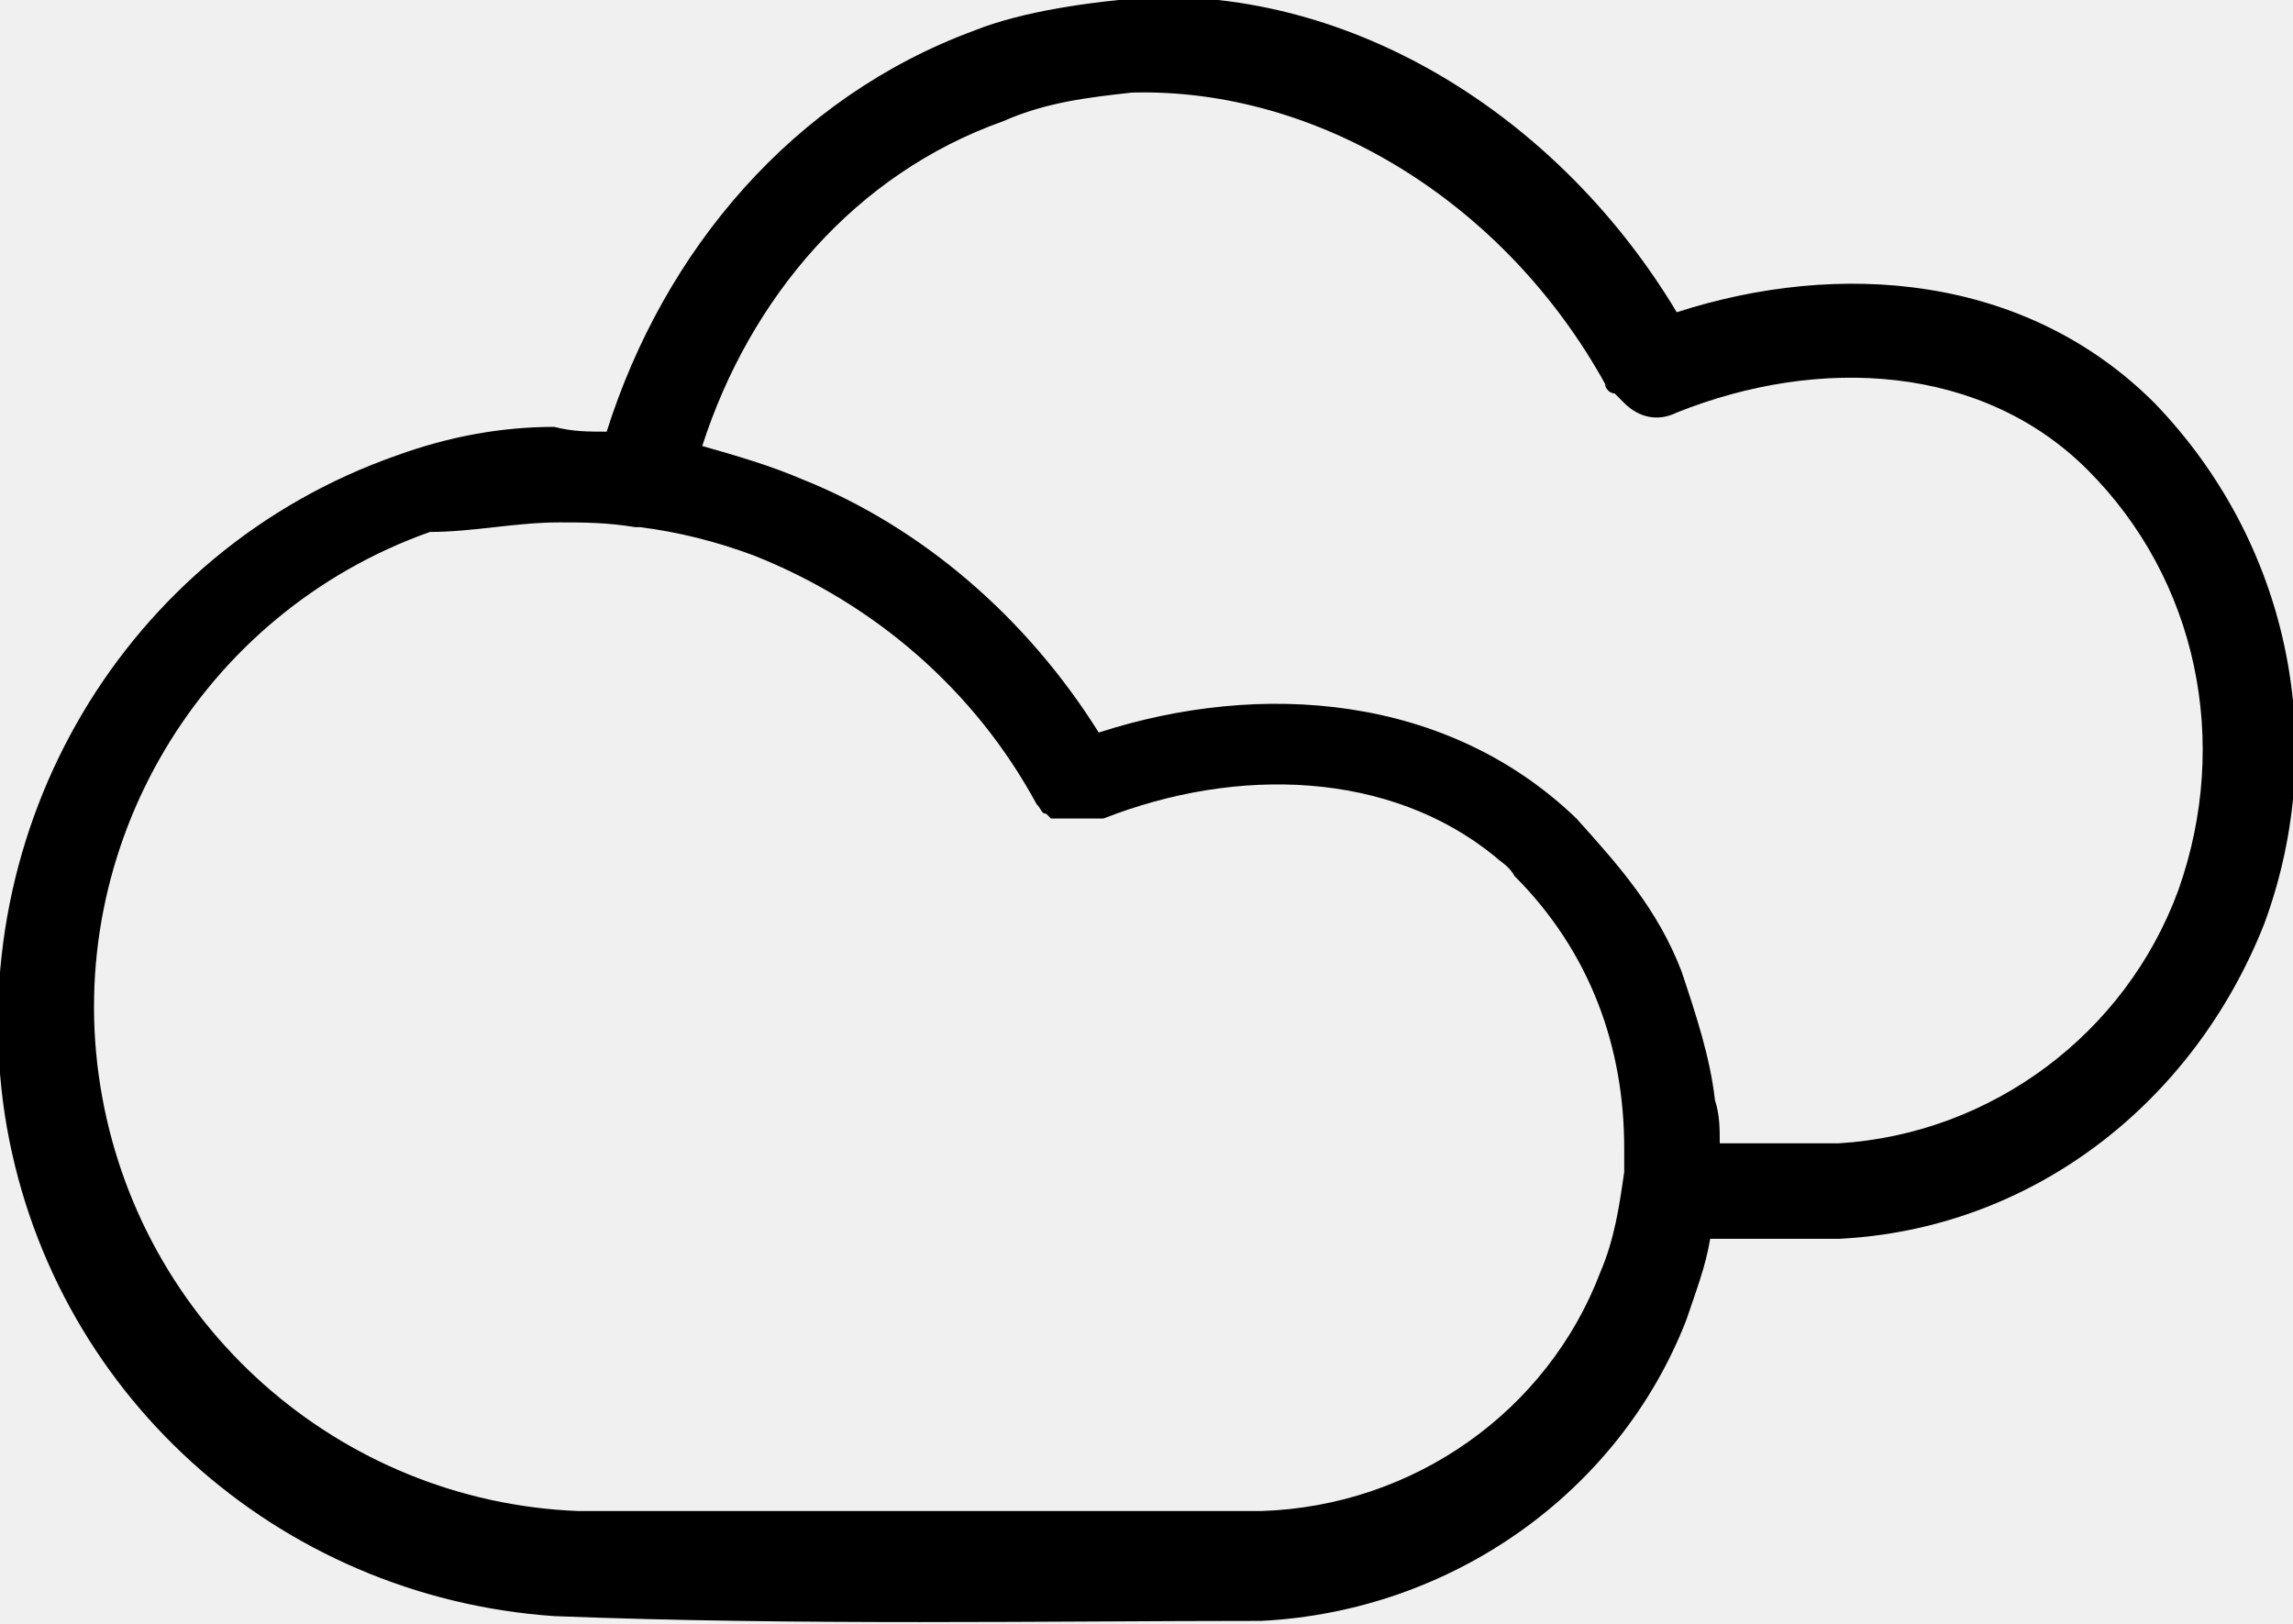
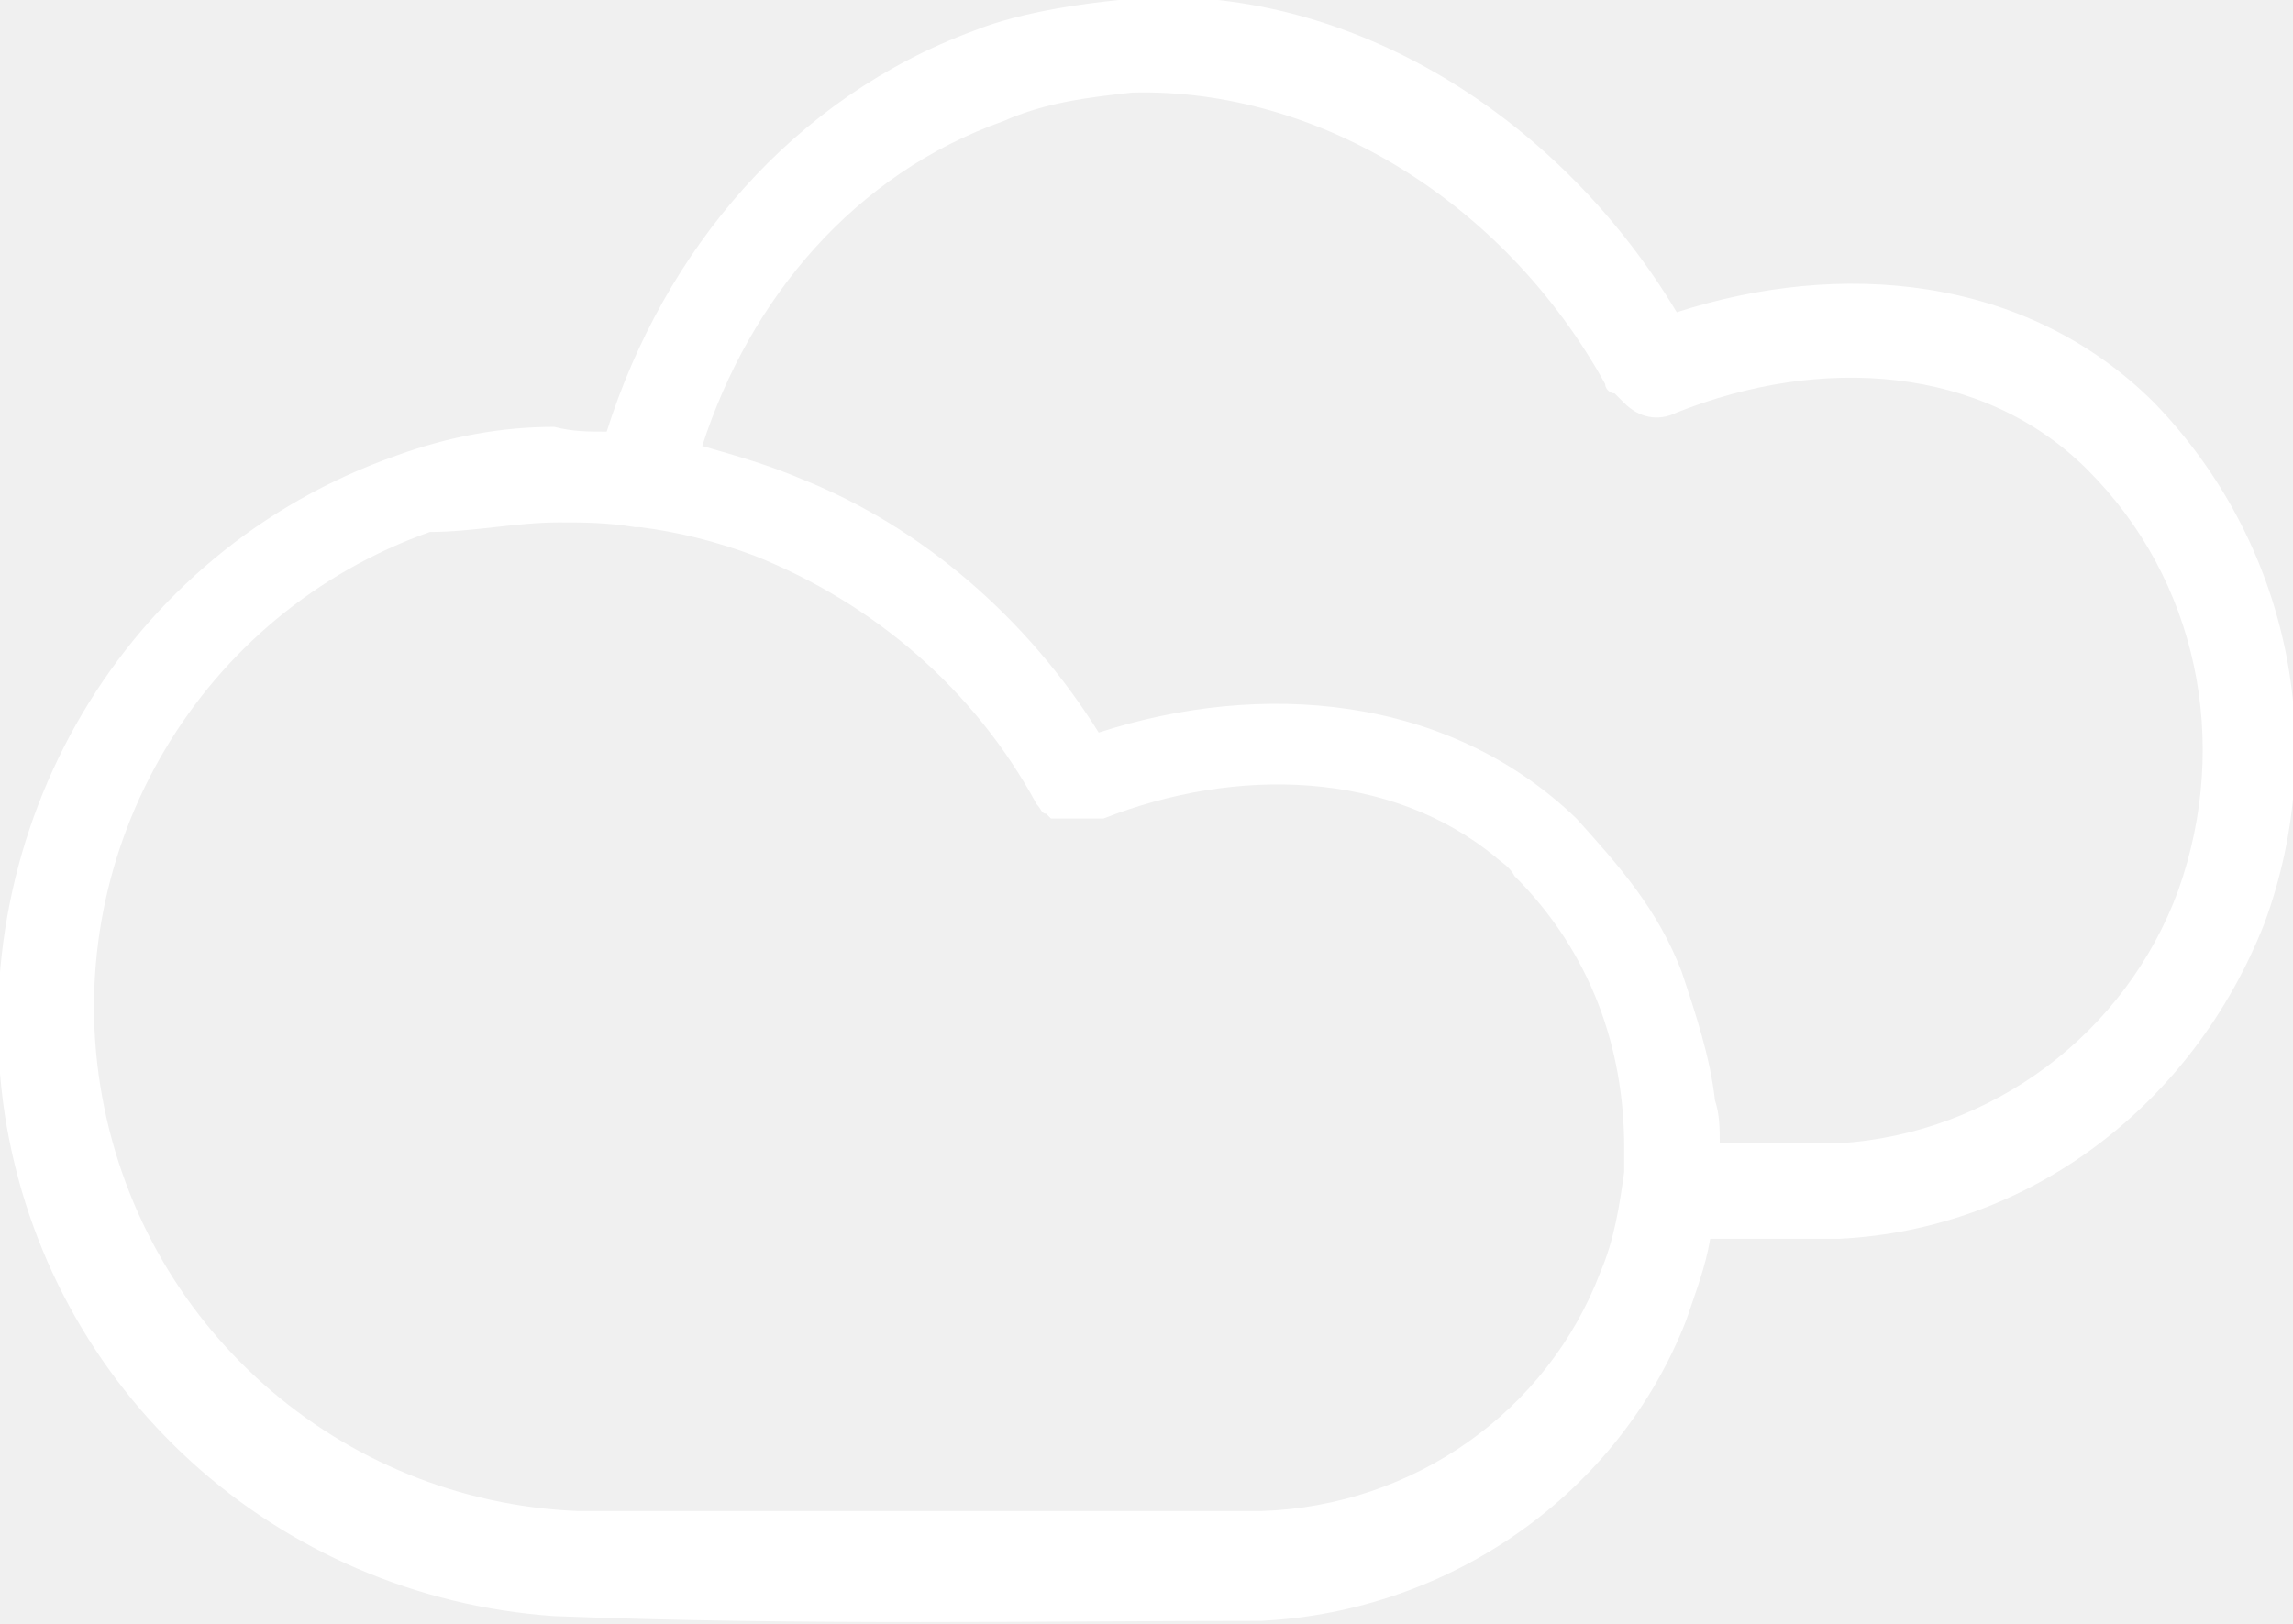
<svg xmlns="http://www.w3.org/2000/svg" version="1.1" id="Layer_1" x="0px" y="0px" viewBox="0 0 48 34" style="enable-background:new 0 0 48 34;" xml:space="preserve">
+   <style type="text/css">
+ 	.st0{fill:#FFFFFF;}
+ </style>
  <g transform="translate(0,-1004.362)">
-     <path d="M20.4,1005c-3.8,1.4-6.5,4.6-7.7,8.4c-0.4,0-0.7,0-1.1-0.1l0,0c-1.1,0-2.2,0.2-3.3,0.6c-5.7,2-9.1,7.8-8.2,13.8   c0.9,5.8,5.7,10.1,11.5,10.5c5.1,0.2,10.4,0.1,14.8,0.1c4-0.2,7.5-2.7,8.9-6.3c0.2-0.6,0.4-1.1,0.5-1.7h2.6c0,0,0,0,0.1,0   c4-0.2,7.4-2.8,8.9-6.6c1.4-3.8,0.5-8-2.3-10.9c-2.7-2.7-6.6-3-10-1.9c-2.4-4-6.6-6.7-11-6.6C22.8,1004.4,21.4,1004.6,20.4,1005   L20.4,1005z M23.7,1006.3L23.7,1006.3c3.9-0.1,7.8,2.3,9.9,6.1c0,0.1,0.1,0.2,0.2,0.2l0.2,0.2c0.3,0.3,0.7,0.4,1.1,0.2   c3-1.2,6.4-1,8.6,1.2c2.3,2.3,3,5.7,1.9,8.8c-1.1,3-3.9,5.1-7.1,5.3H36c0,0,0,0,0,0c0-0.3,0-0.6-0.1-0.9c0,0,0,0,0,0   c-0.1-0.9-0.4-1.8-0.7-2.7c-0.5-1.3-1.3-2.2-2.2-3.2c-2.7-2.6-6.6-2.9-10-1.8c-1.5-2.4-3.7-4.3-6.2-5.3c-0.7-0.3-1.4-0.5-2.1-0.7   c1-3.1,3.2-5.7,6.3-6.8C21.9,1006.5,22.8,1006.4,23.7,1006.3L23.7,1006.3z M11.7,1015.3L11.7,1015.3c0.5,0,1,0,1.6,0.1   c0,0,0,0,0.1,0c0.8,0.1,1.6,0.3,2.4,0.6c2.5,1,4.6,2.8,5.9,5.2c0.1,0.1,0.1,0.2,0.2,0.2l0.1,0.1l0,0c0,0,0,0,0.1,0c0,0,0,0,0.1,0   c0,0,0,0,0,0l0,0c0,0,0,0,0.1,0c0,0,0,0,0.1,0c0,0,0,0,0,0c0,0,0,0,0,0c0,0,0,0,0,0c0,0,0,0,0.1,0c0,0,0,0,0,0c0.2,0,0.4,0,0.6,0   c2.8-1.1,6-1,8.2,0.8c0.1,0.1,0.3,0.2,0.4,0.4c0,0,0,0,0,0c1.6,1.6,2.3,3.6,2.3,5.7c0,0.2,0,0.3,0,0.5c-0.1,0.7-0.2,1.4-0.5,2.1   c-1.1,2.9-3.9,4.9-7.1,5H12.2c0,0-0.1,0-0.1,0c-5-0.2-9.2-3.9-10-8.9c-0.8-5,2.1-9.9,6.9-11.6C9.9,1015.5,10.8,1015.3,11.7,1015.3   L11.7,1015.3z" />
+     <path class="st0" d="M20.4,1005c-3.8,1.4-6.5,4.6-7.7,8.4c-0.4,0-0.7,0-1.1-0.1l0,0c-1.1,0-2.2,0.2-3.3,0.6   c-5.7,2-9.1,7.8-8.2,13.8c0.9,5.8,5.7,10.1,11.5,10.5c5.1,0.2,10.4,0.1,14.8,0.1c4-0.2,7.5-2.7,8.9-6.3c0.2-0.6,0.4-1.1,0.5-1.7   h2.6c0,0,0,0,0.1,0c4-0.2,7.4-2.8,8.9-6.6c1.4-3.8,0.5-8-2.3-10.9c-2.7-2.7-6.6-3-10-1.9c-2.4-4-6.6-6.7-11-6.6   C22.8,1004.4,21.4,1004.6,20.4,1005L20.4,1005z M23.7,1006.3L23.7,1006.3c3.9-0.1,7.8,2.3,9.9,6.1c0,0.1,0.1,0.2,0.2,0.2l0.2,0.2   c0.3,0.3,0.7,0.4,1.1,0.2c3-1.2,6.4-1,8.6,1.2c2.3,2.3,3,5.7,1.9,8.8c-1.1,3-3.9,5.1-7.1,5.3H36l0,0c0-0.3,0-0.6-0.1-0.9l0,0   c-0.1-0.9-0.4-1.8-0.7-2.7c-0.5-1.3-1.3-2.2-2.2-3.2c-2.7-2.6-6.6-2.9-10-1.8c-1.5-2.4-3.7-4.3-6.2-5.3c-0.7-0.3-1.4-0.5-2.1-0.7   c1-3.1,3.2-5.7,6.3-6.8C21.9,1006.5,22.8,1006.4,23.7,1006.3L23.7,1006.3z M11.7,1015.3L11.7,1015.3c0.5,0,1,0,1.6,0.1   c0,0,0,0,0.1,0c0.8,0.1,1.6,0.3,2.4,0.6c2.5,1,4.6,2.8,5.9,5.2c0.1,0.1,0.1,0.2,0.2,0.2l0.1,0.1l0,0c0,0,0,0,0.1,0c0,0,0,0,0.1,0   l0,0l0,0c0,0,0,0,0.1,0c0,0,0,0,0.1,0l0,0l0,0l0,0c0,0,0,0,0.1,0l0,0c0.2,0,0.4,0,0.6,0c2.8-1.1,6-1,8.2,0.8   c0.1,0.1,0.3,0.2,0.4,0.4l0,0c1.6,1.6,2.3,3.6,2.3,5.7c0,0.2,0,0.3,0,0.5c-0.1,0.7-0.2,1.4-0.5,2.1c-1.1,2.9-3.9,4.9-7.1,5H12.2   h-0.1c-5-0.2-9.2-3.9-10-8.9s2.1-9.9,6.9-11.6C9.9,1015.5,10.8,1015.3,11.7,1015.3L11.7,1015.3z" />
  </g>
</svg>
